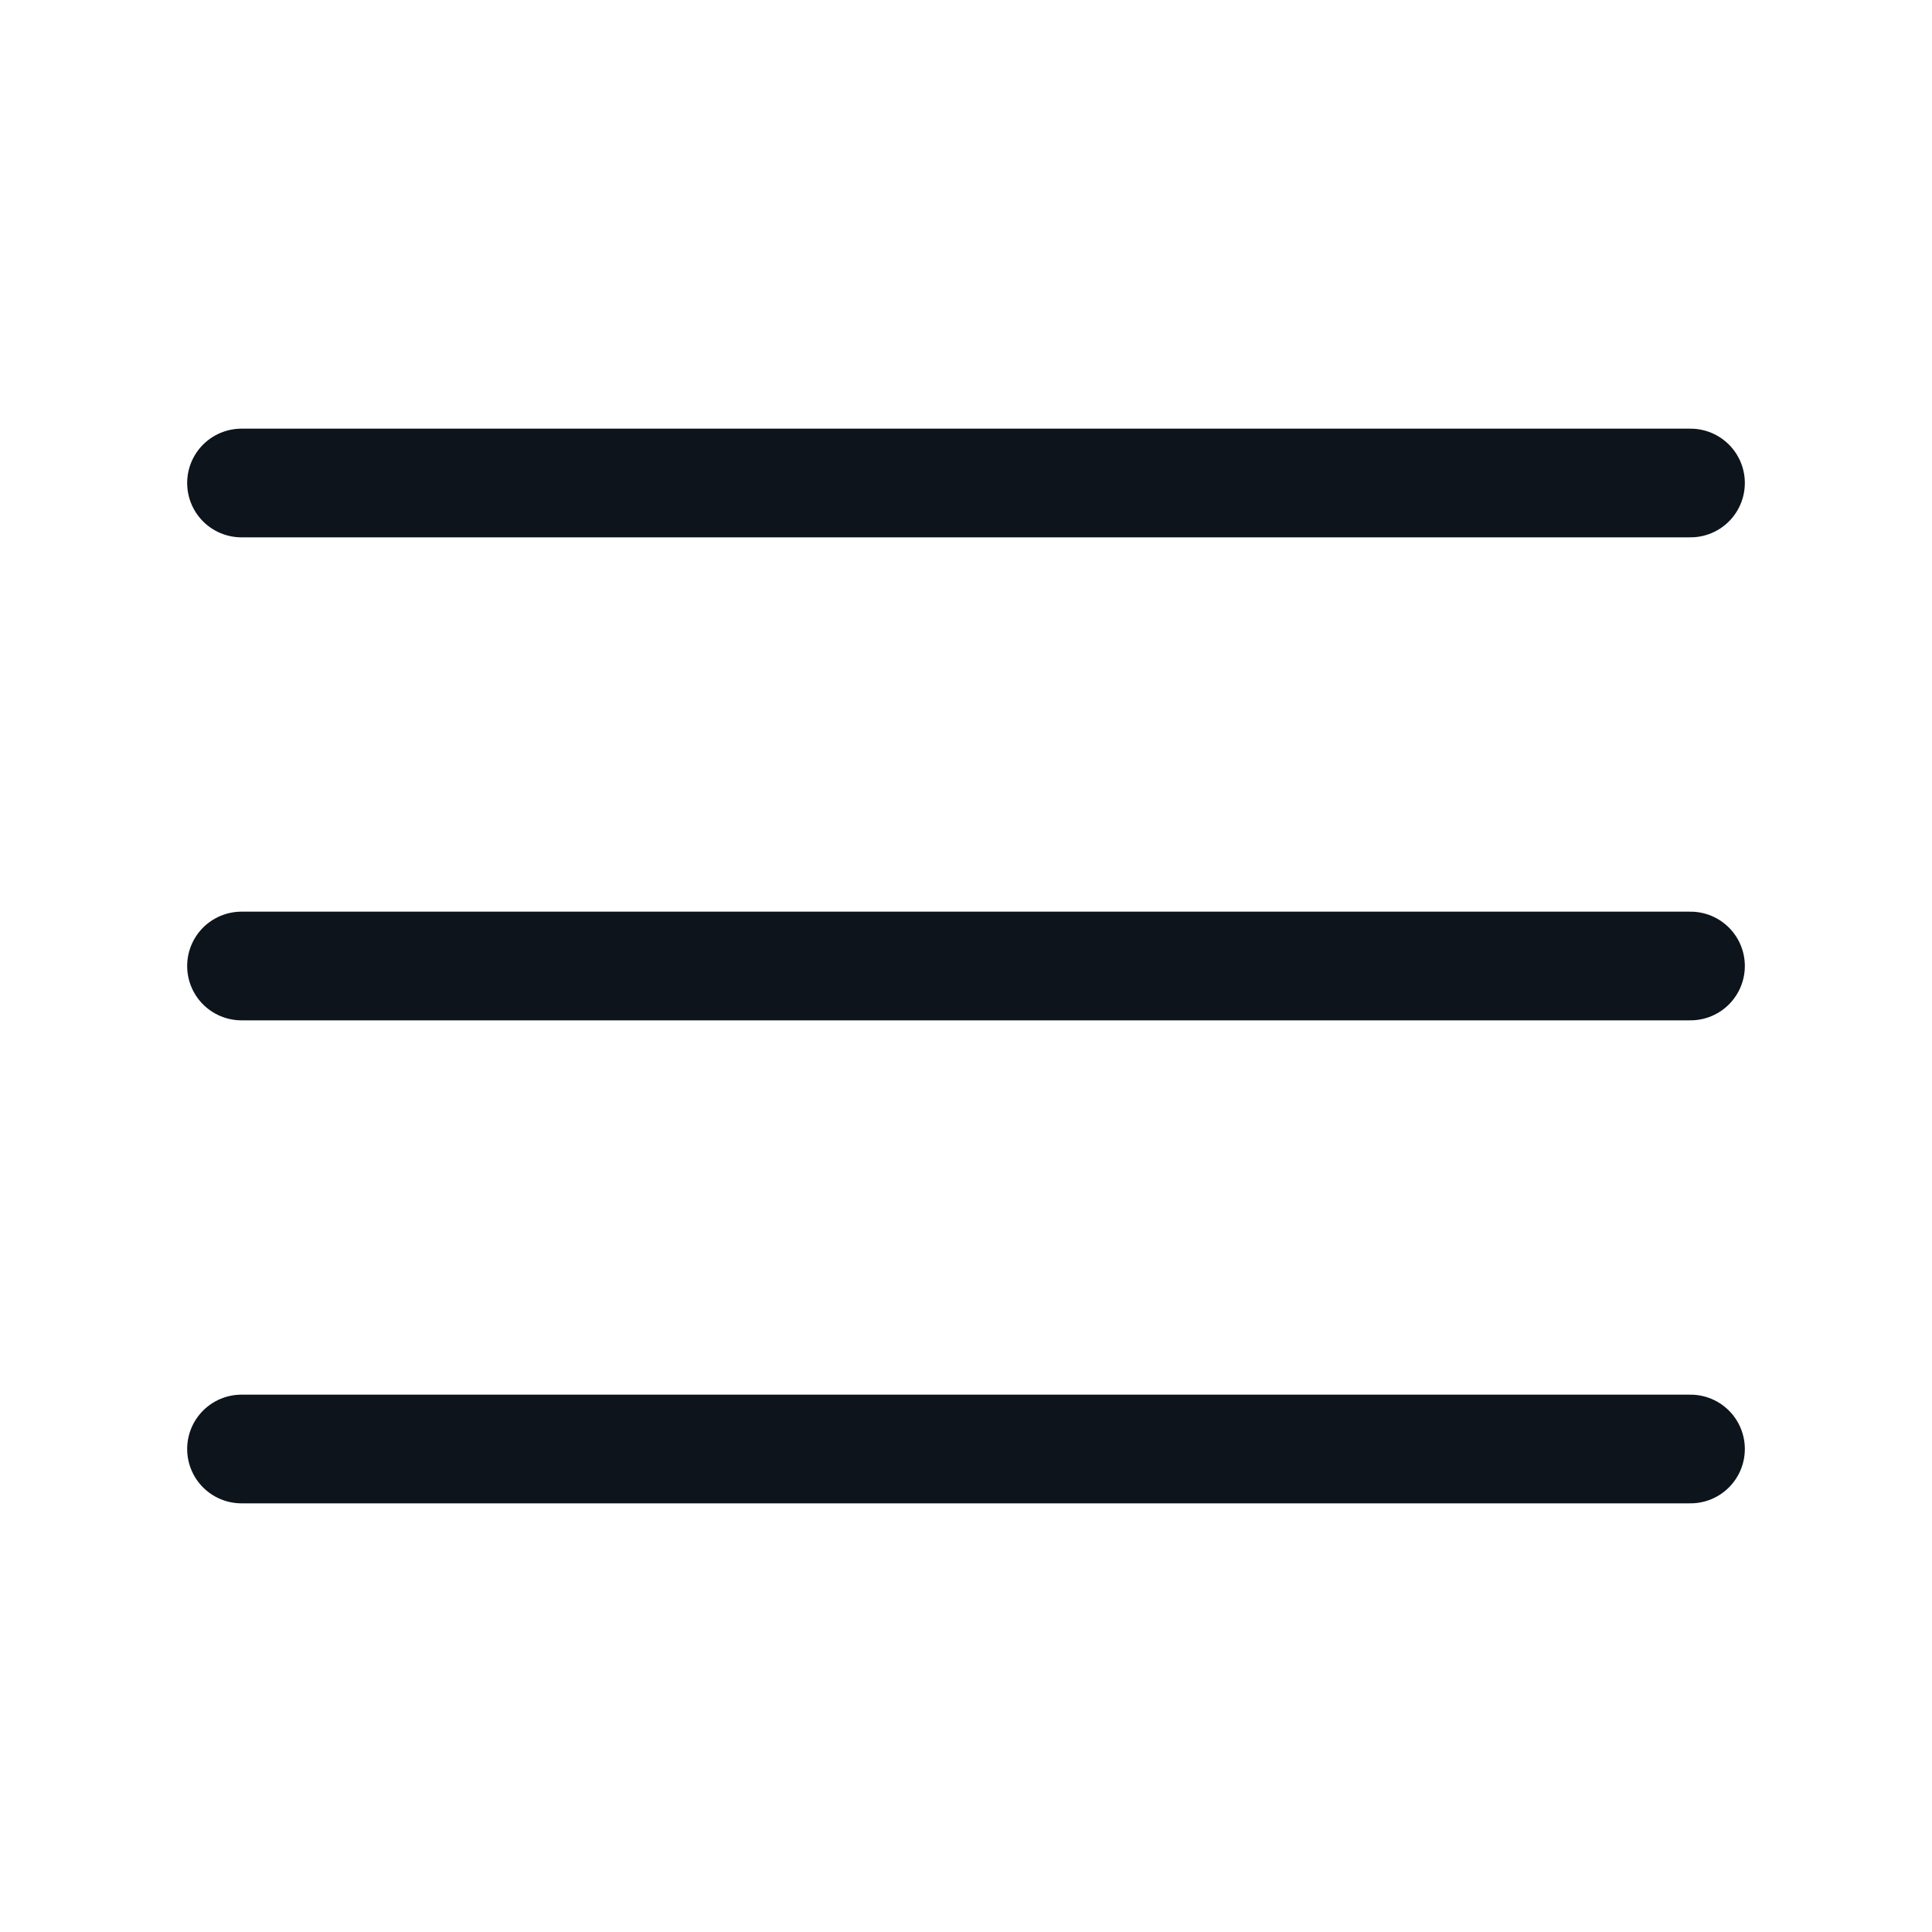
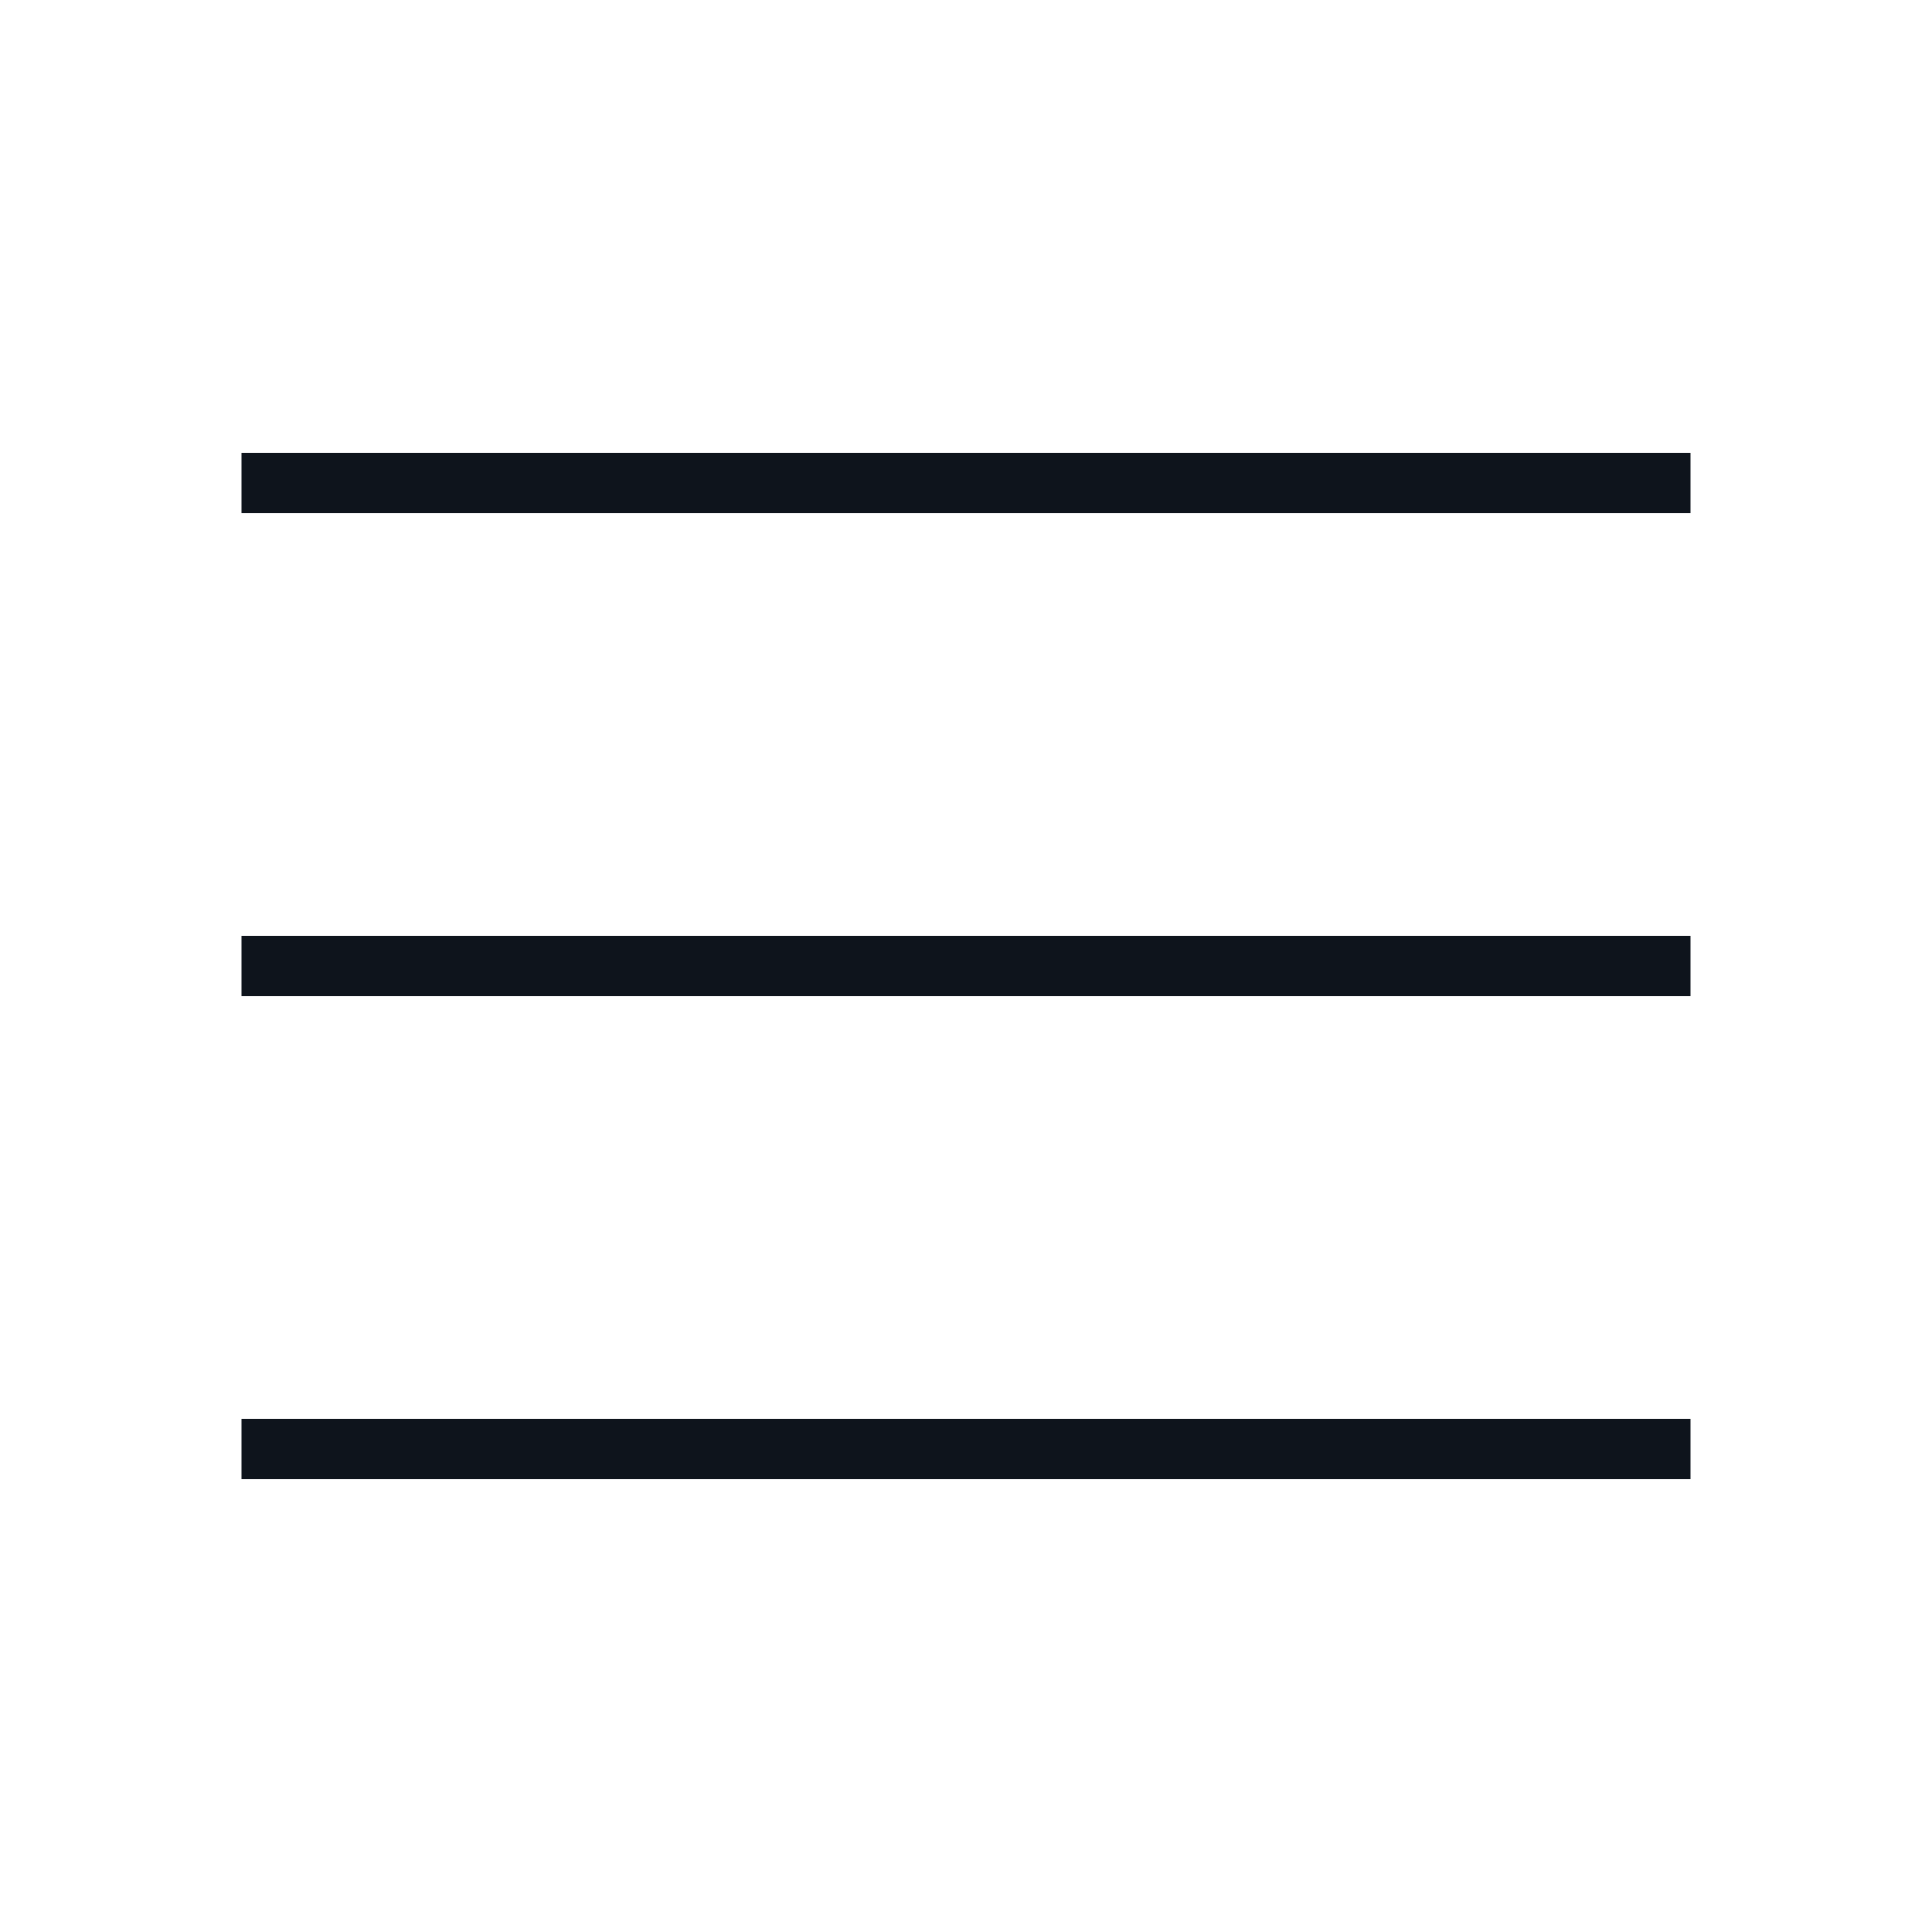
<svg xmlns="http://www.w3.org/2000/svg" width="32" height="32" viewBox="0 0 32 32" fill="none">
-   <path d="M4 16H28M4 8H28M4 24H28" stroke="#0E141C" stroke-width="1.8" stroke-linecap="round" stroke-linejoin="round" />
+   <path d="M4 16H28M4 8H28M4 24H28" stroke="#0E141C" strokeWidth="1.8" strokeLinecap="round" strokeLinejoin="round" />
</svg>
